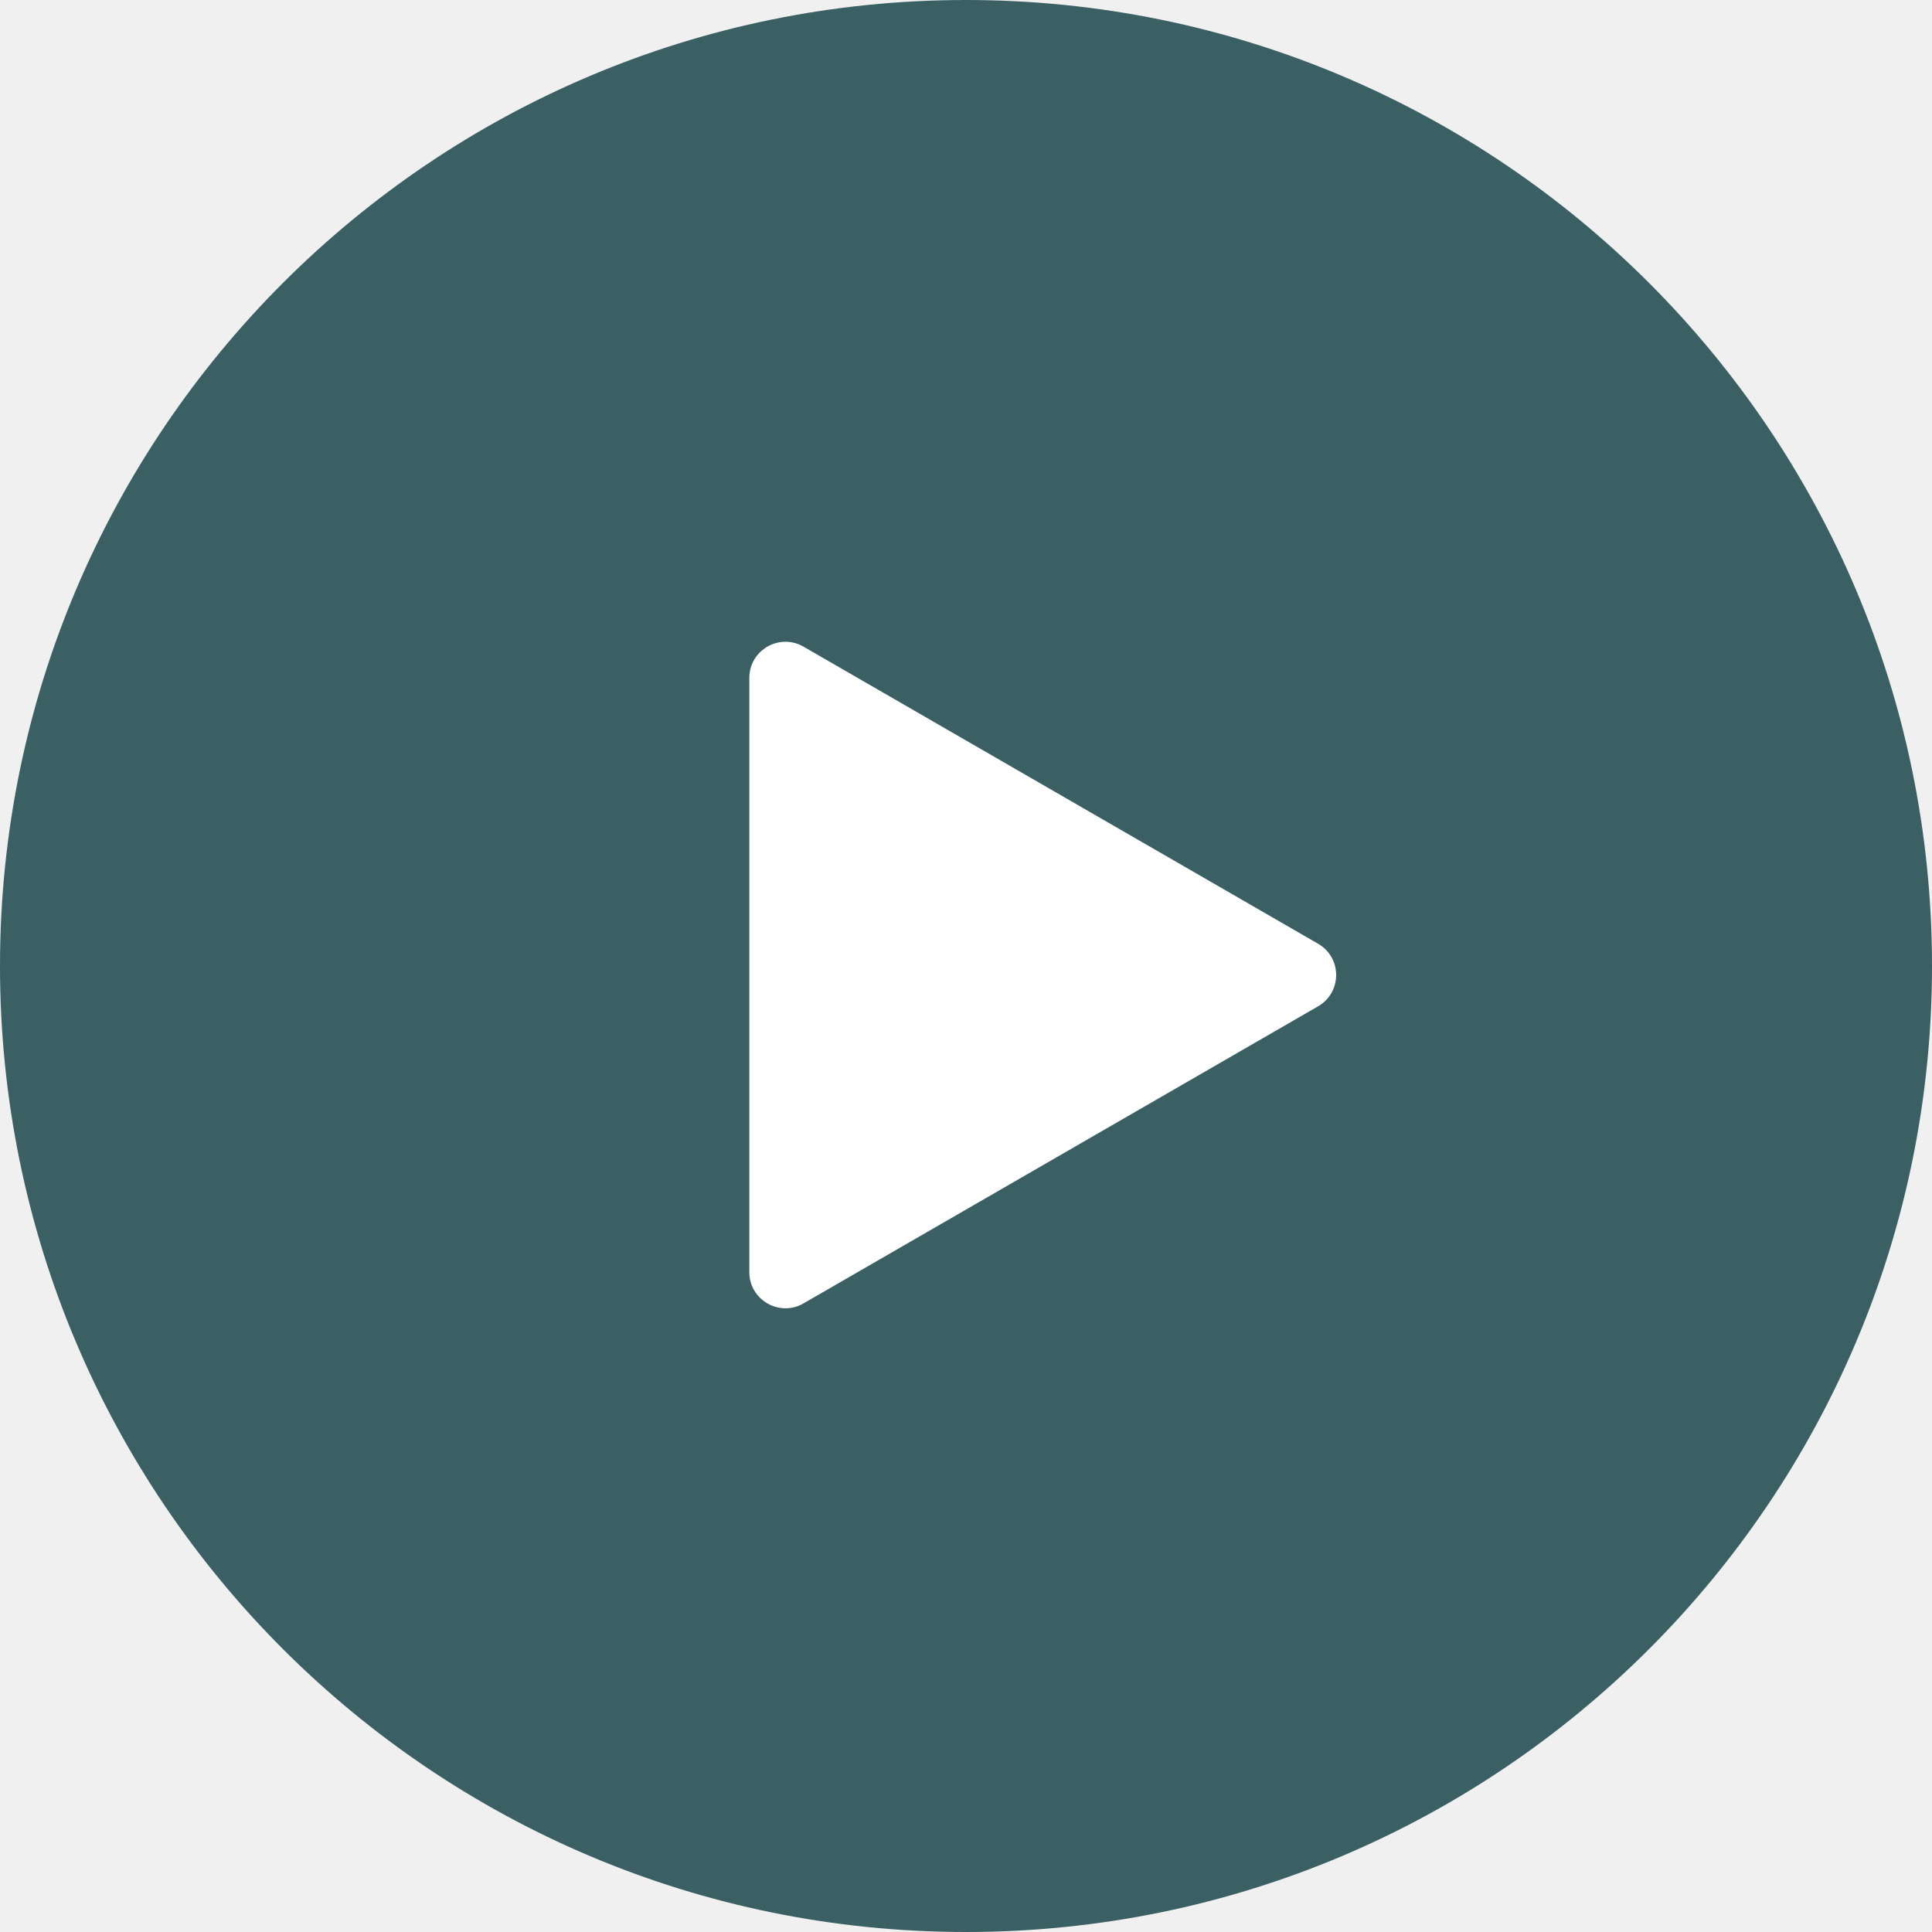
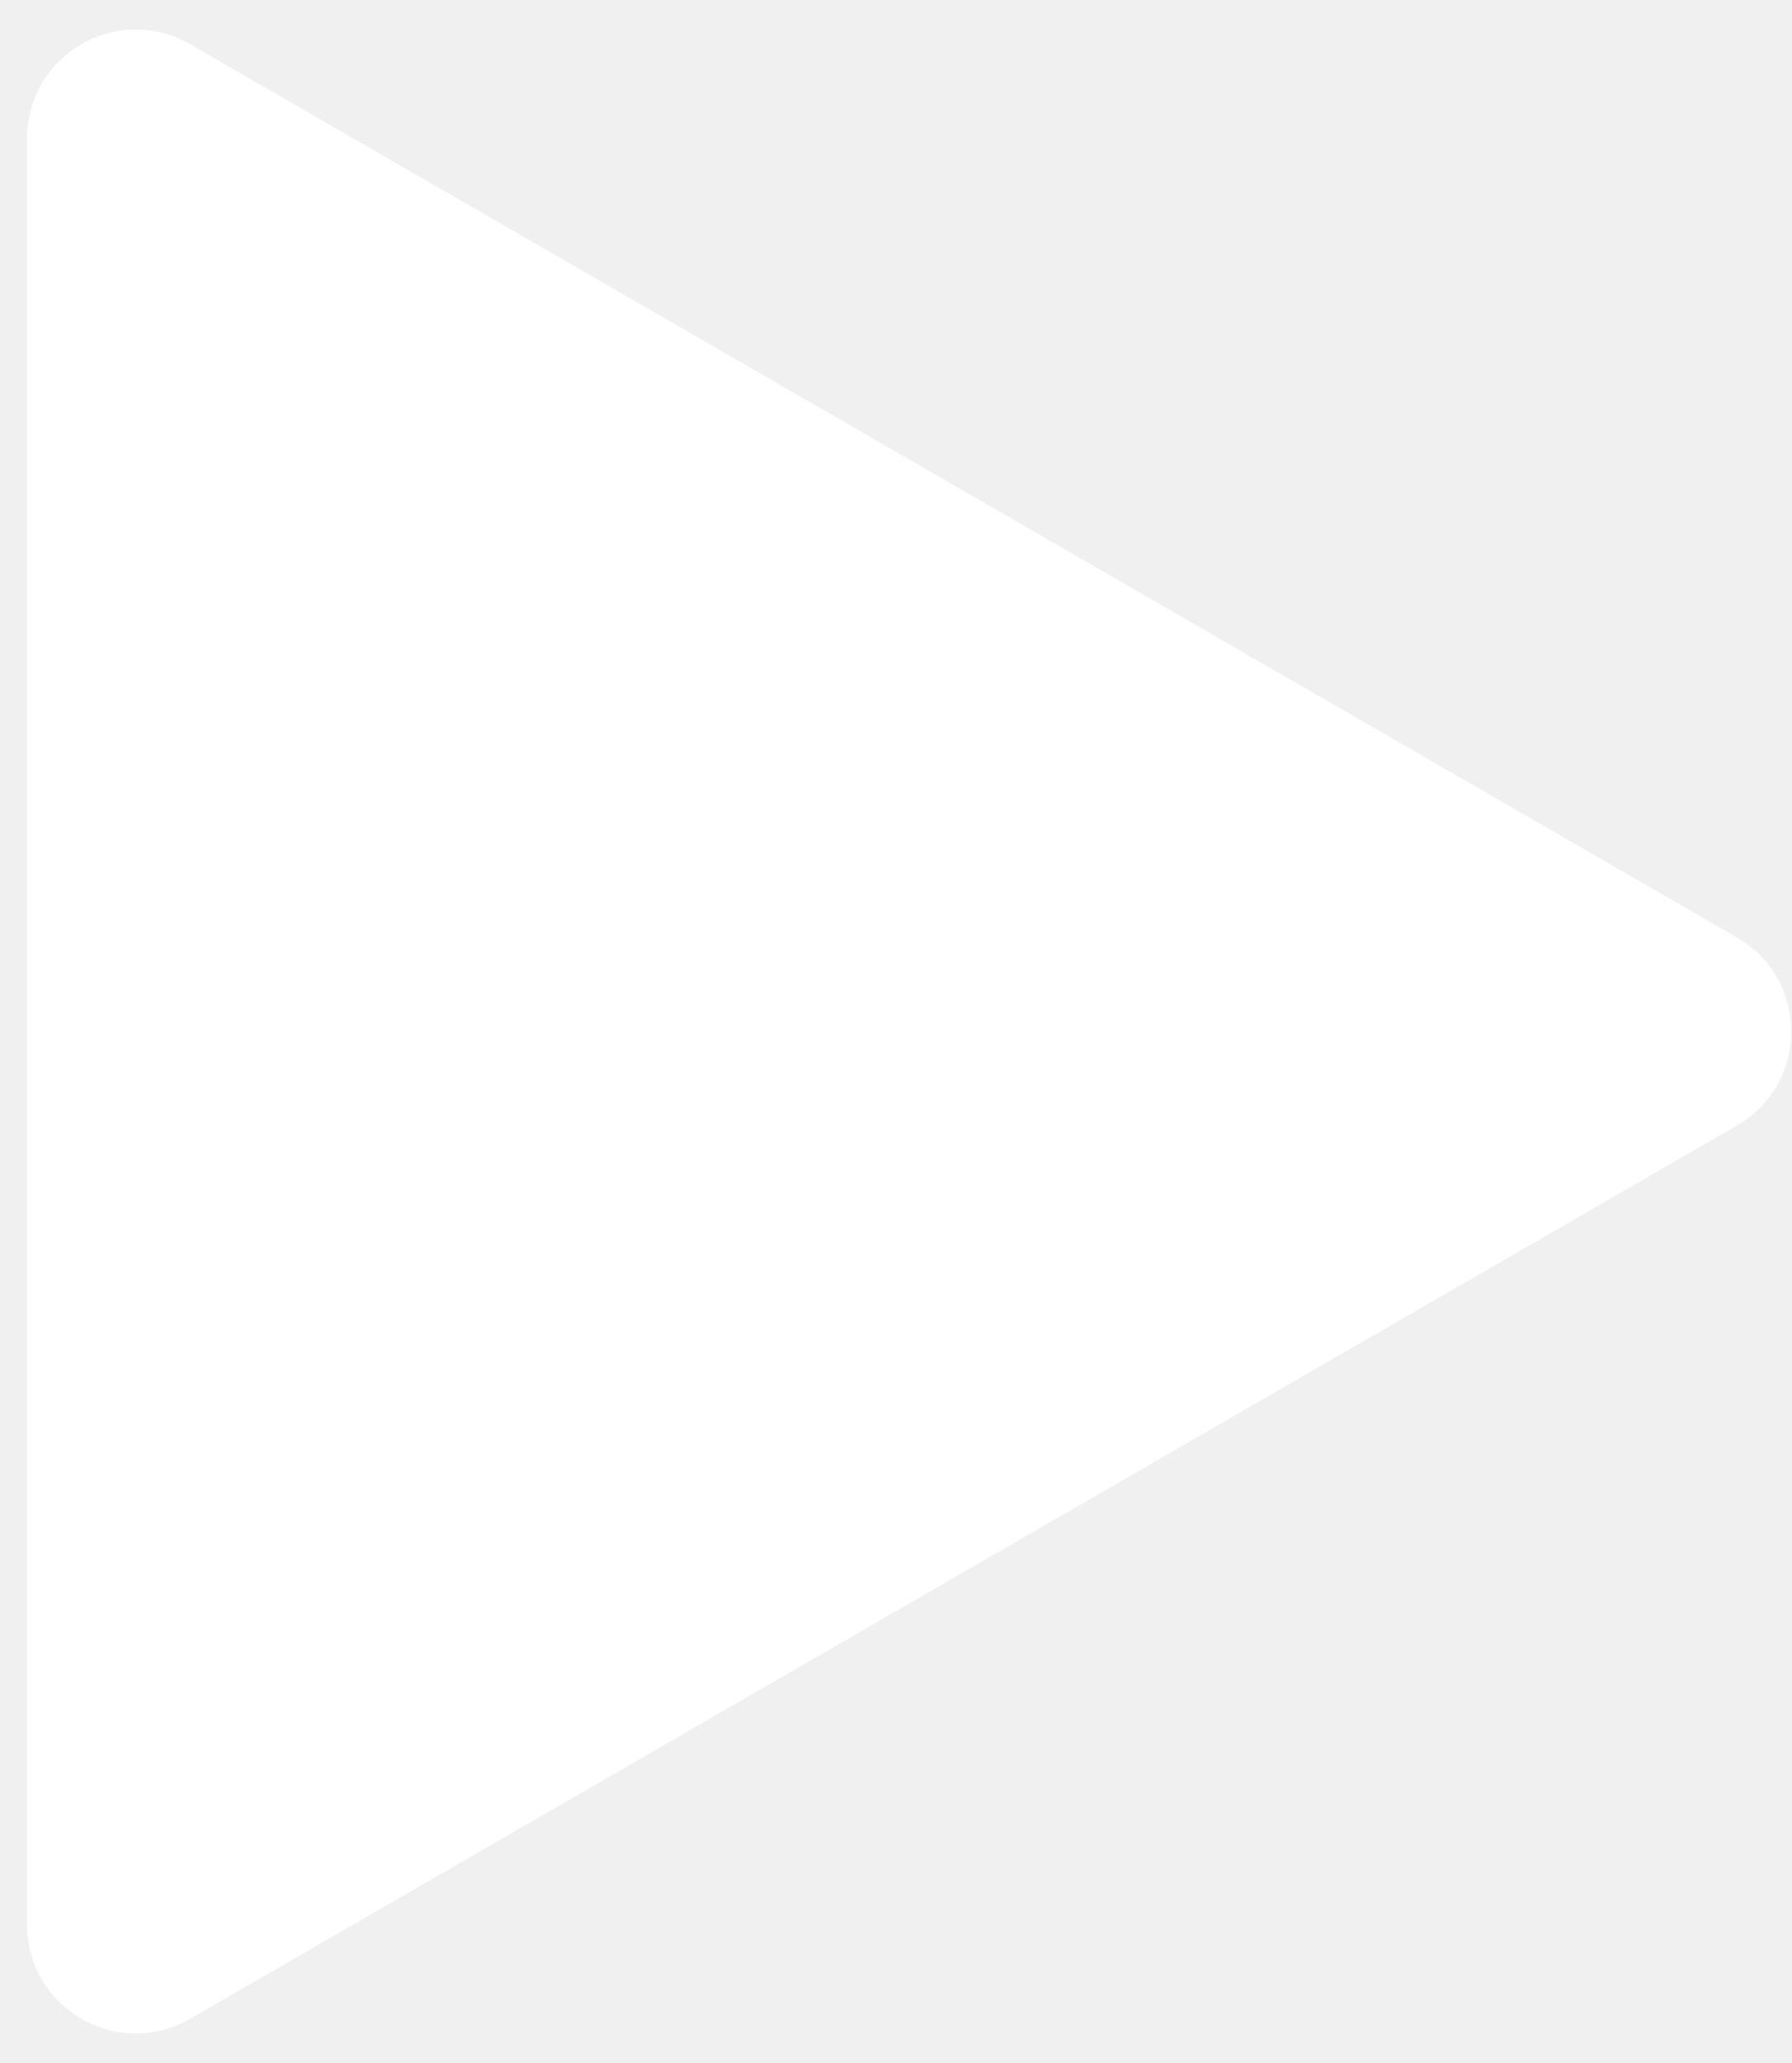
- <svg xmlns="http://www.w3.org/2000/svg" width="107" height="107" viewBox="0 0 107 107" fill="none">
-   <rect width="107" height="107" rx="53.5" fill="#3B6064" />
-   <path d="M73 52.268C74.333 53.038 74.333 54.962 73 55.732L44.5 72.186C43.167 72.956 41.5 71.994 41.5 70.454L41.5 37.545C41.5 36.006 43.167 35.044 44.5 35.813L73 52.268Z" fill="white" />
+ <svg xmlns="http://www.w3.org/2000/svg" width="33" height="38" viewBox="0 0 33 38" fill="none">
+   <path d="M32 17.268C33.333 18.038 33.333 19.962 32 20.732L3.5 37.187C2.167 37.956 0.5 36.994 0.5 35.455L0.5 2.546C0.5 1.006 2.167 0.044 3.5 0.813L32 17.268Z" fill="white" />
</svg>
